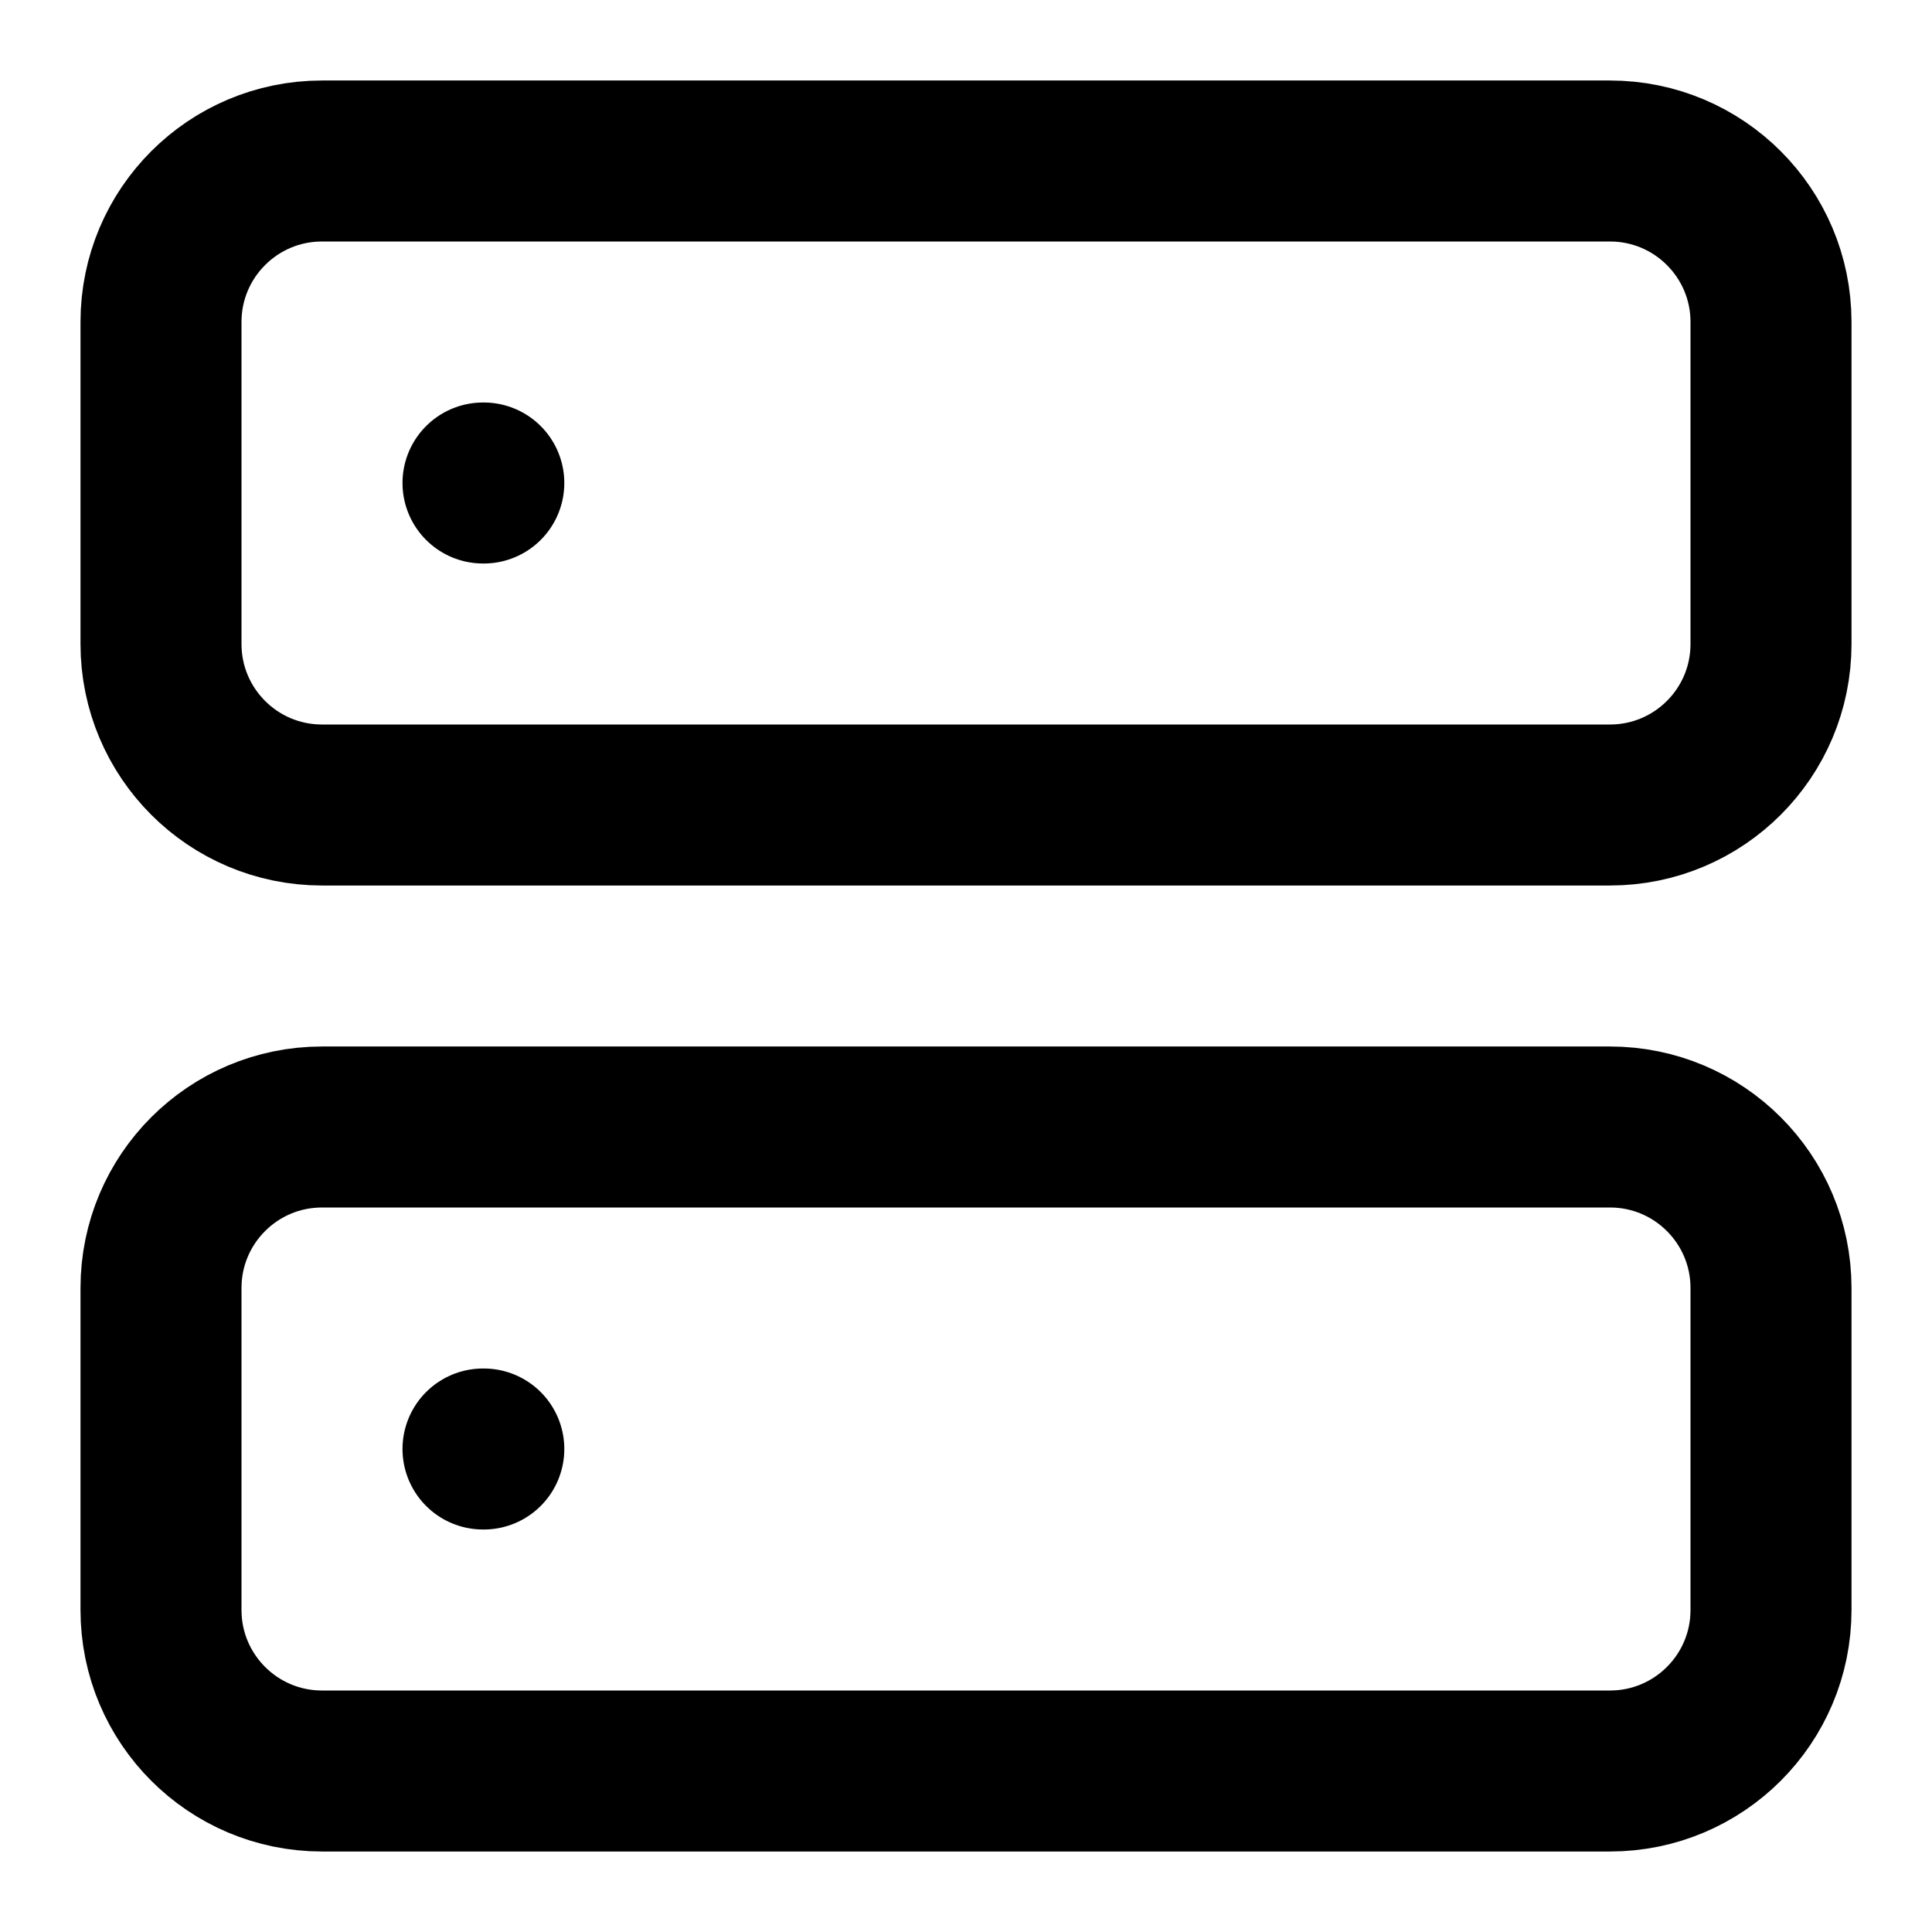
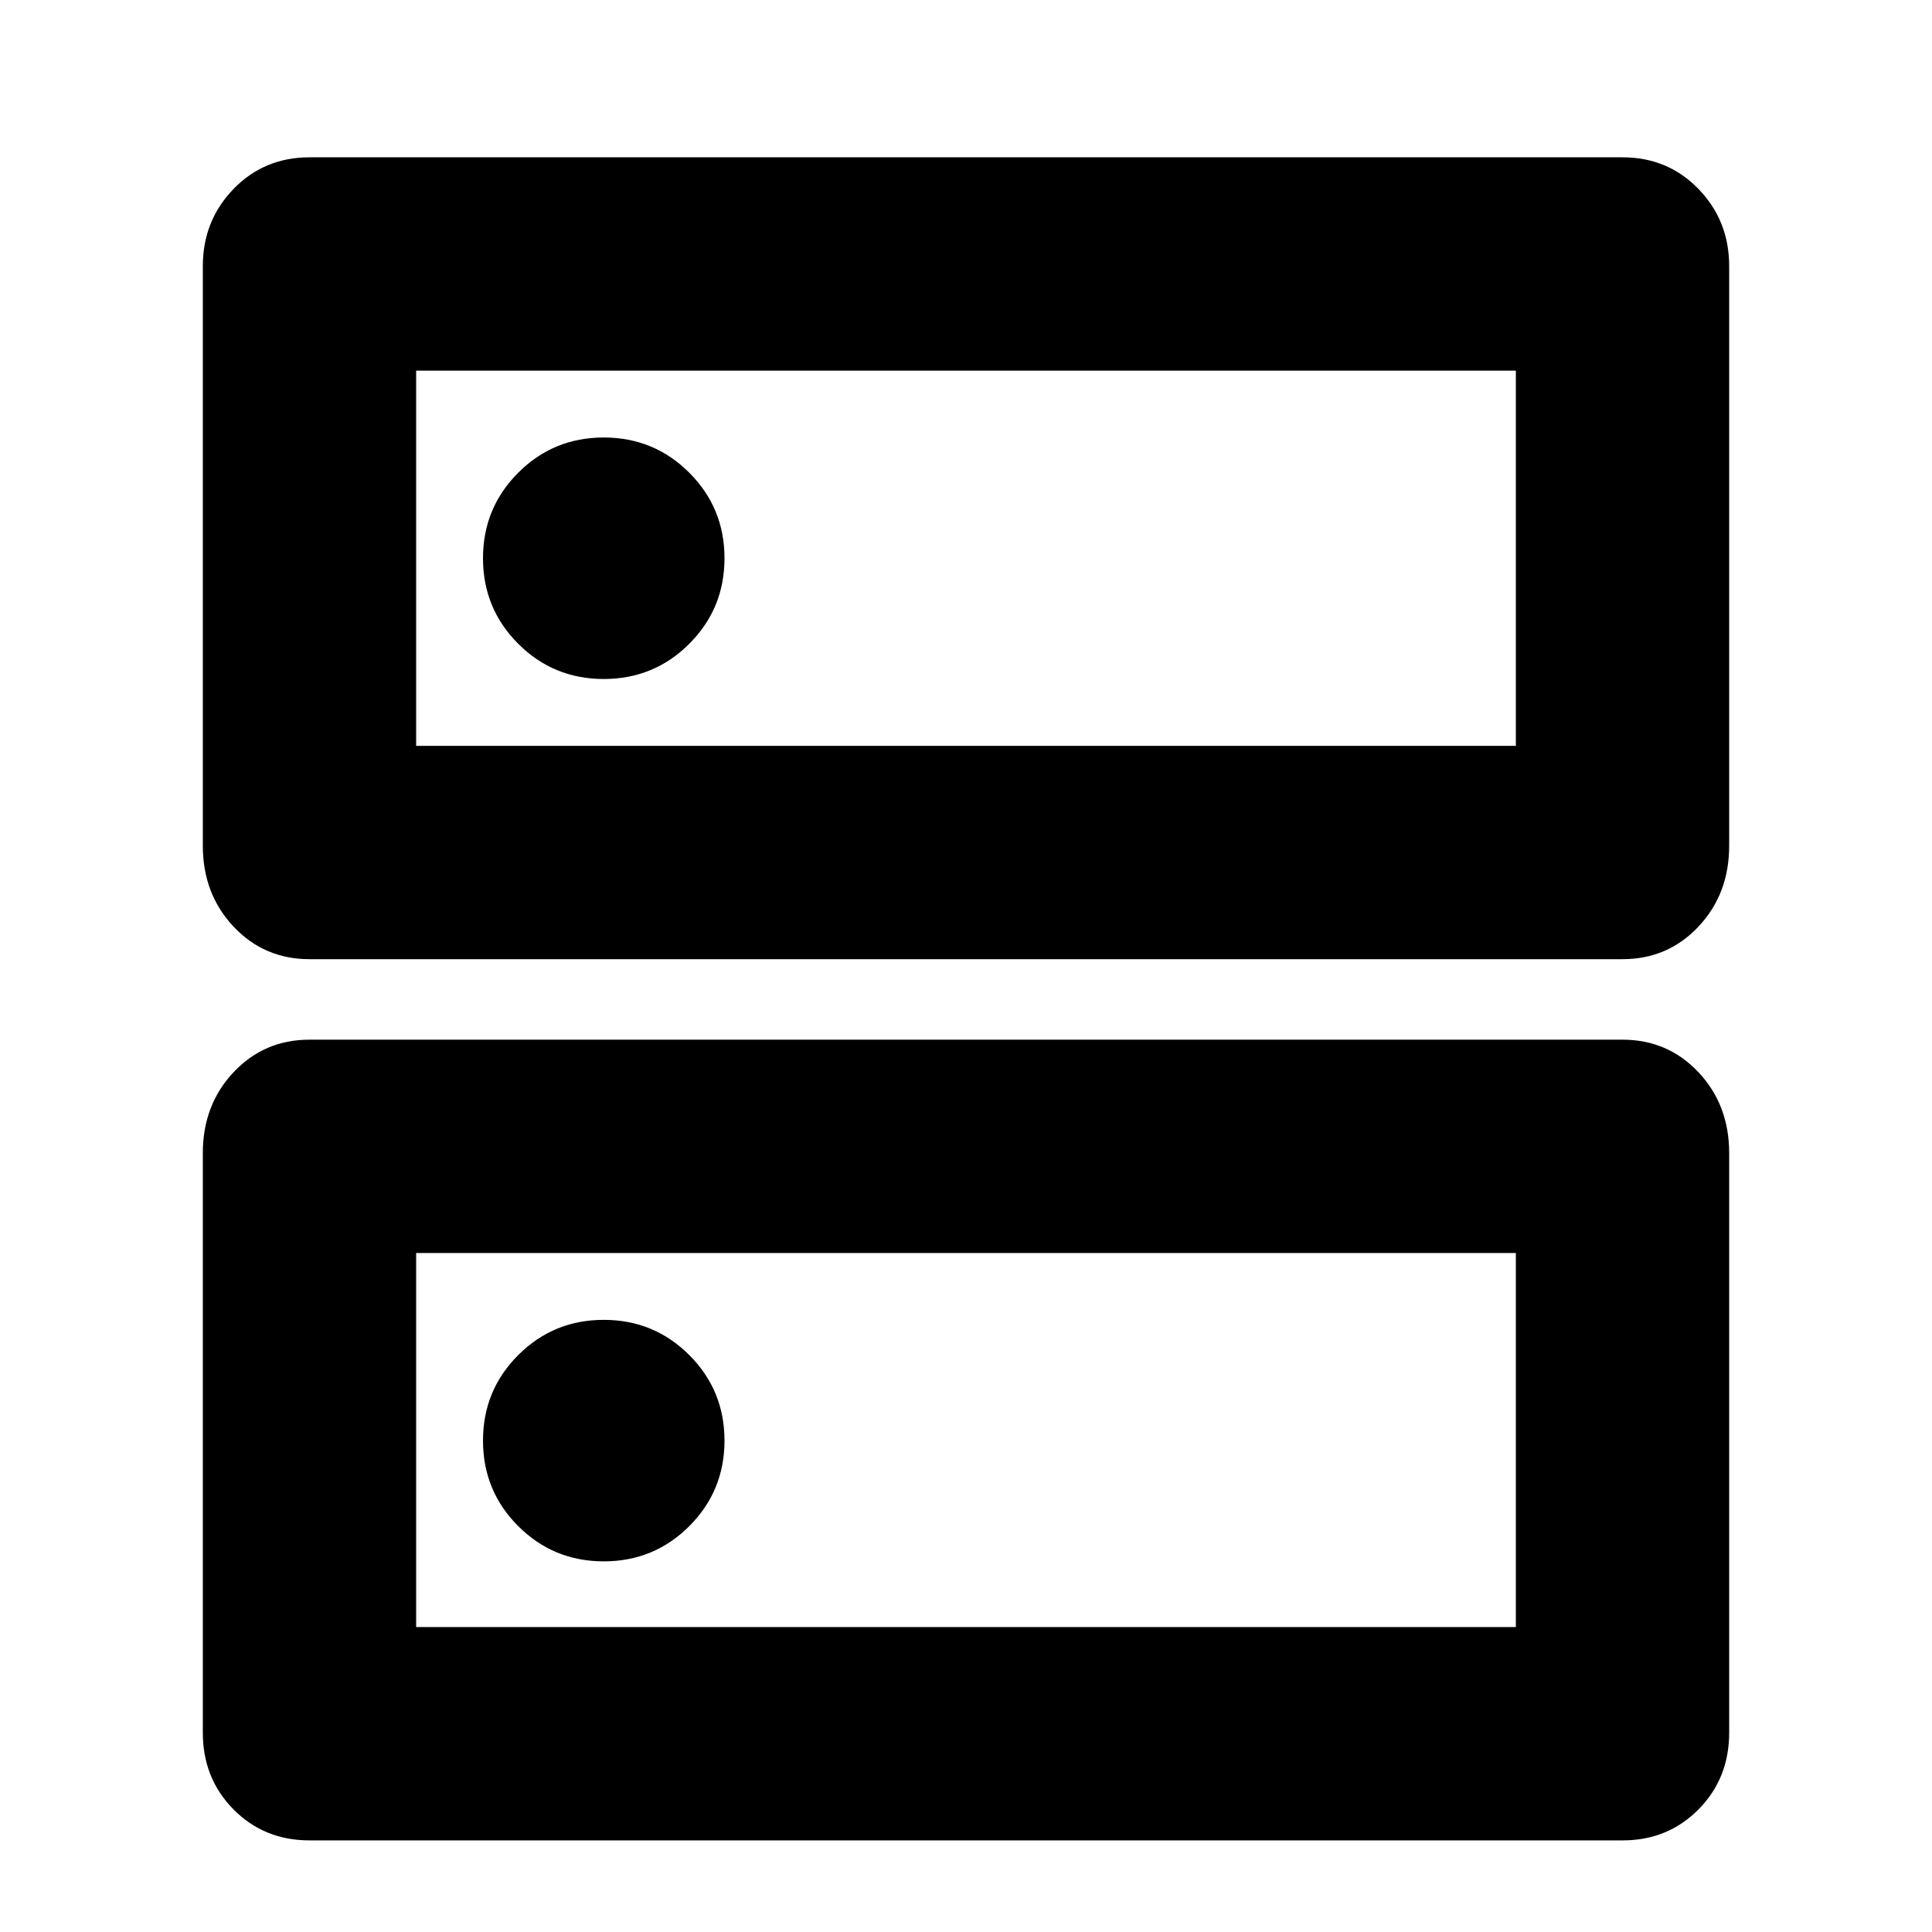
- <svg xmlns="http://www.w3.org/2000/svg" width="24" height="24" viewBox="0 0 24 24" fill="none" stroke="#000" stroke-width="2" stroke-linecap="round" stroke-linejoin="round">
-   <rect width="20" height="8" x="2" y="2" rx="2" ry="2" />
-   <rect width="20" height="8" x="2" y="14" rx="2" ry="2" />
-   <line x1="6" x2="6.01" y1="6" y2="6" />
-   <line x1="6" x2="6.01" y1="18" y2="18" />
+ <svg xmlns="http://www.w3.org/2000/svg" height="24" viewBox="0 -960 960 960" width="24" fill="#000">
+   <path d="M300-742.61q-25 0-42.5 17.5t-17.5 42.5q0 25 17.5 42.5t42.5 17.5q25 0 42.5-17.5t17.5-42.5q0-25-17.5-42.5t-42.5-17.5Zm0 438.44q-25 0-42.5 17.5t-17.5 42.5q0 25 17.5 42.5t42.5 17.5q25 0 42.5-17.5t17.5-42.5q0-25-17.5-42.5t-42.5-17.5ZM153.78-881.83h652.44q22.52 0 37.76 15.74 15.24 15.74 15.24 38.39v287.92q0 23.96-15.24 40.18-15.24 16.21-37.76 16.21H153.78q-22.52 0-37.76-16.21-15.24-16.22-15.24-40.18V-827.7q0-22.65 15.24-38.39 15.24-15.74 37.76-15.74Zm53 106v186.44h546.44v-186.44H206.78Zm-53 332.44h652.44q22.52 0 37.76 16.21 15.24 16.21 15.24 40.18v287.91q0 22.77-15.24 38.17-15.24 15.4-37.76 15.4H153.78q-22.52 0-37.76-15.4-15.24-15.4-15.24-38.17V-387q0-23.97 15.24-40.18t37.76-16.21Zm53 106v185.87h546.44v-185.87H206.78Zm0-438.44v186.44-186.44Zm0 438.44v185.87-185.87Z" />
</svg>
